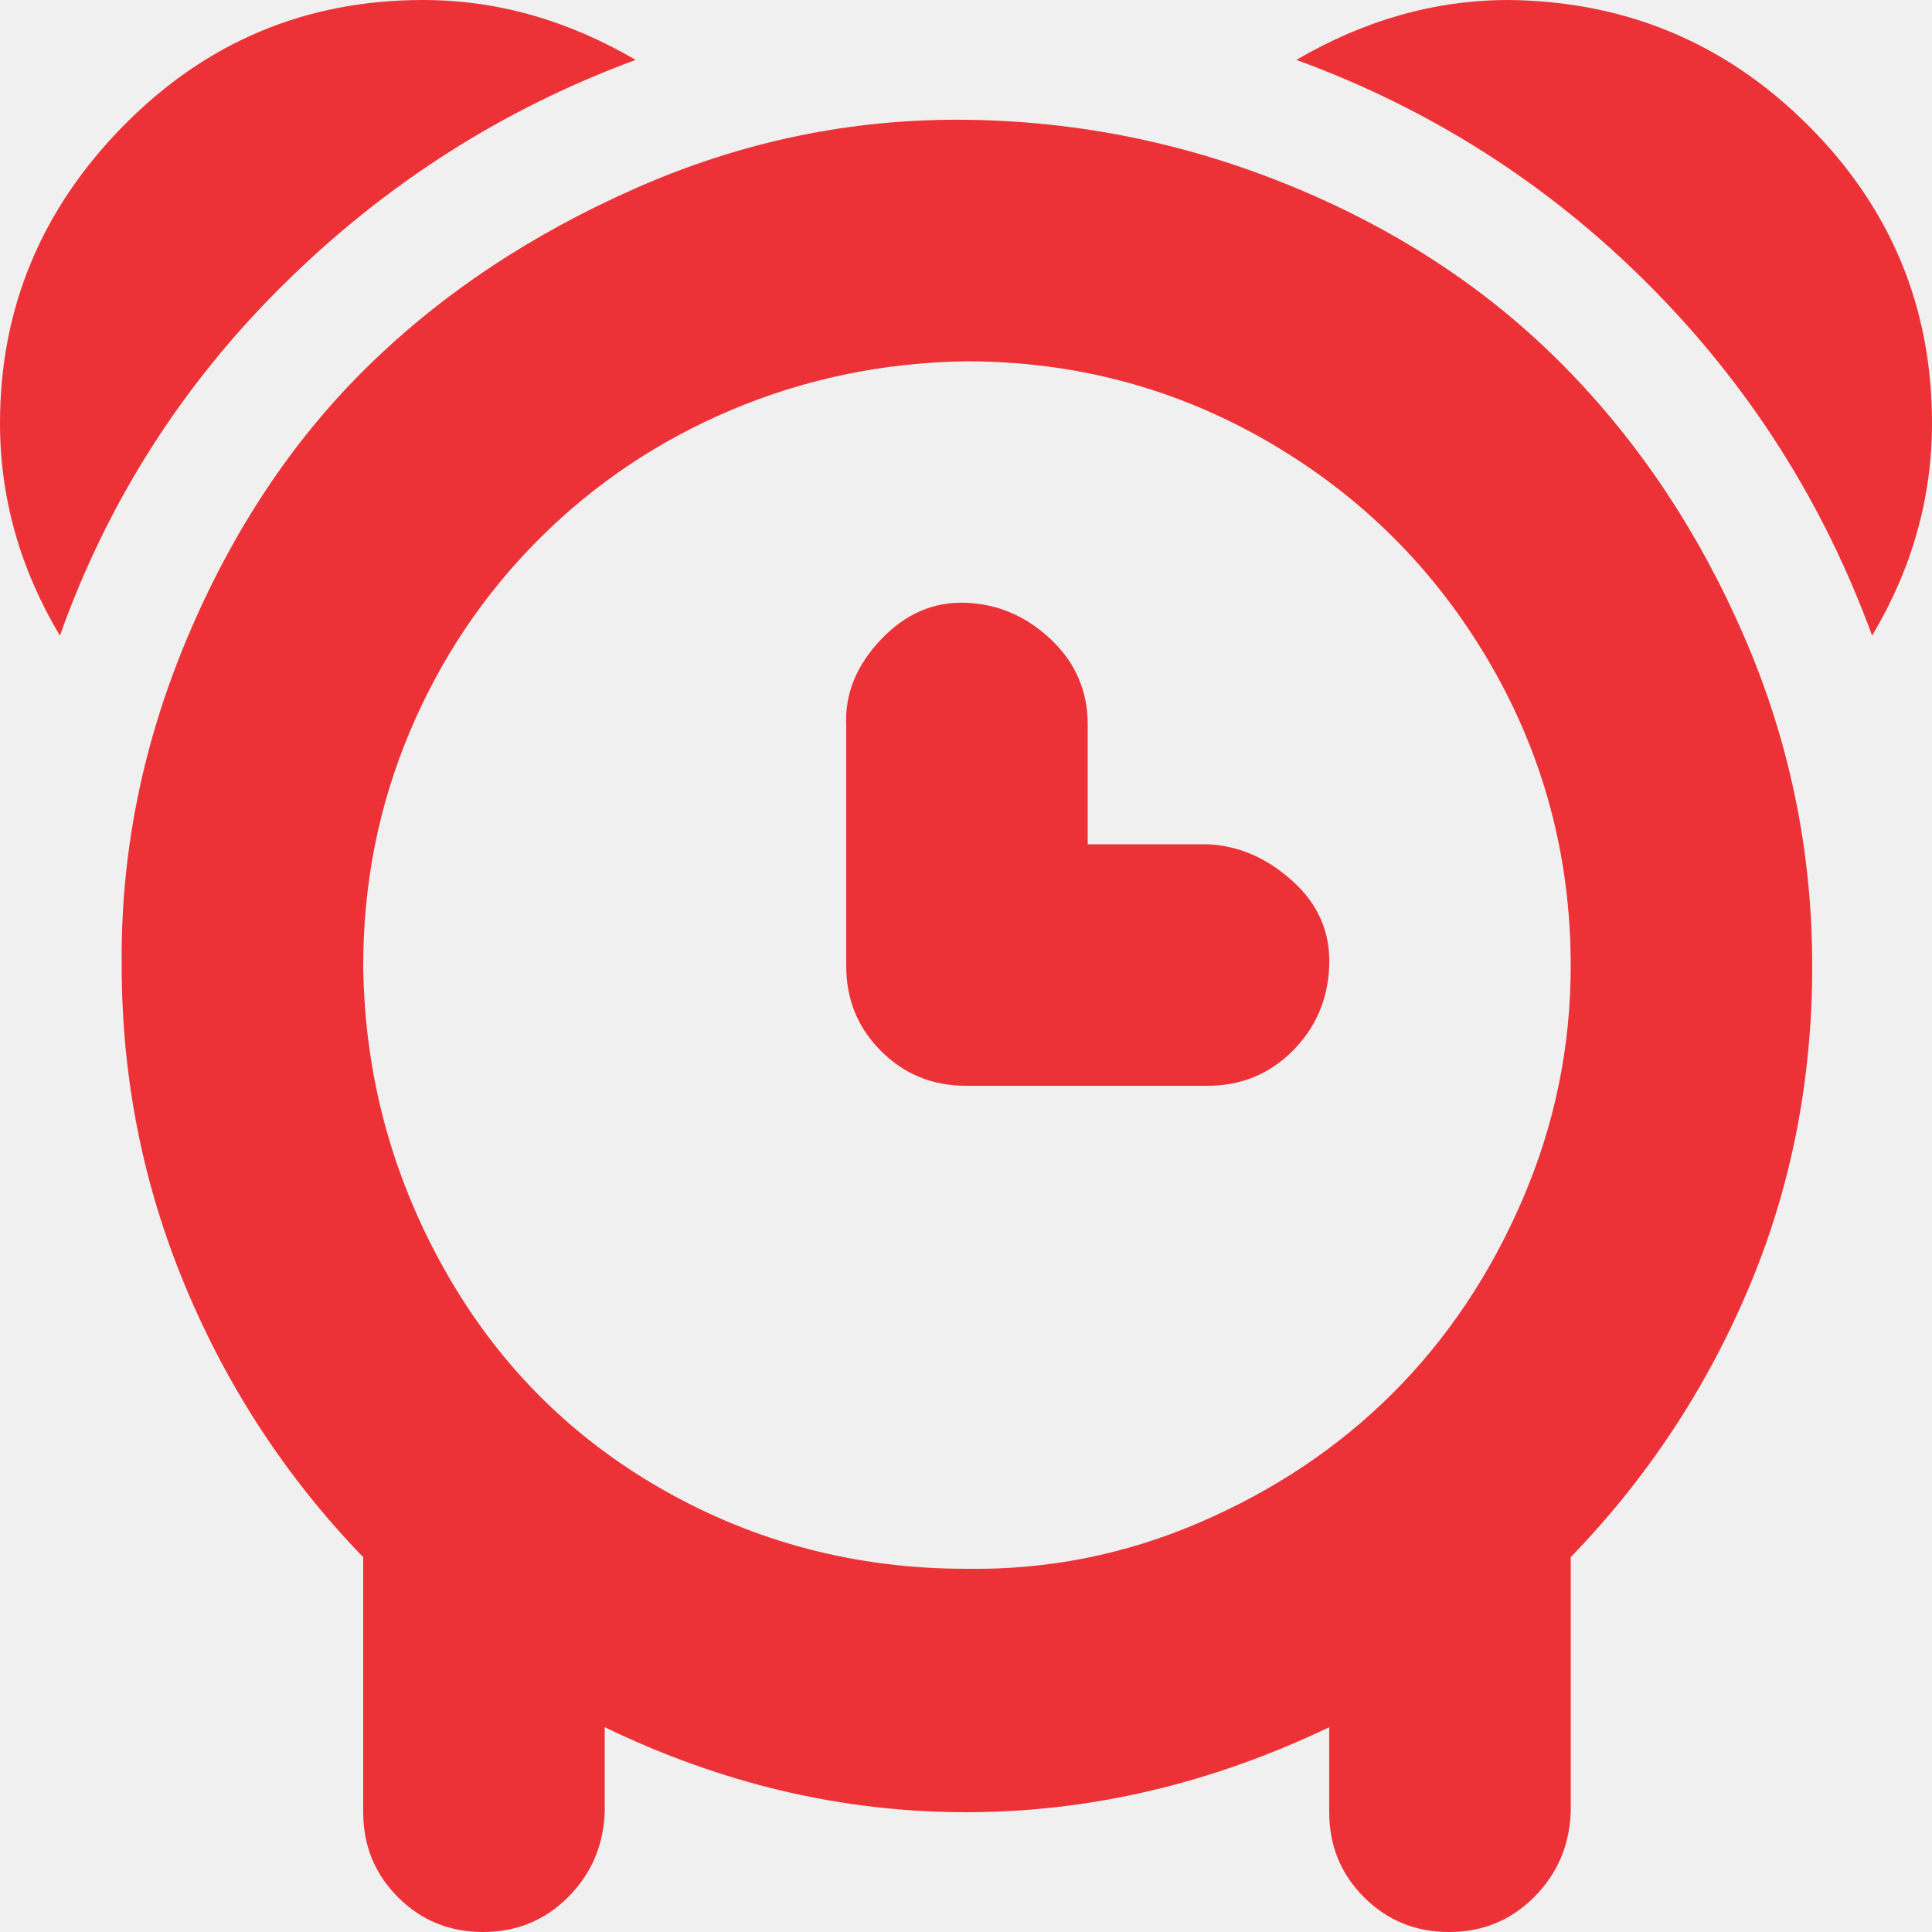
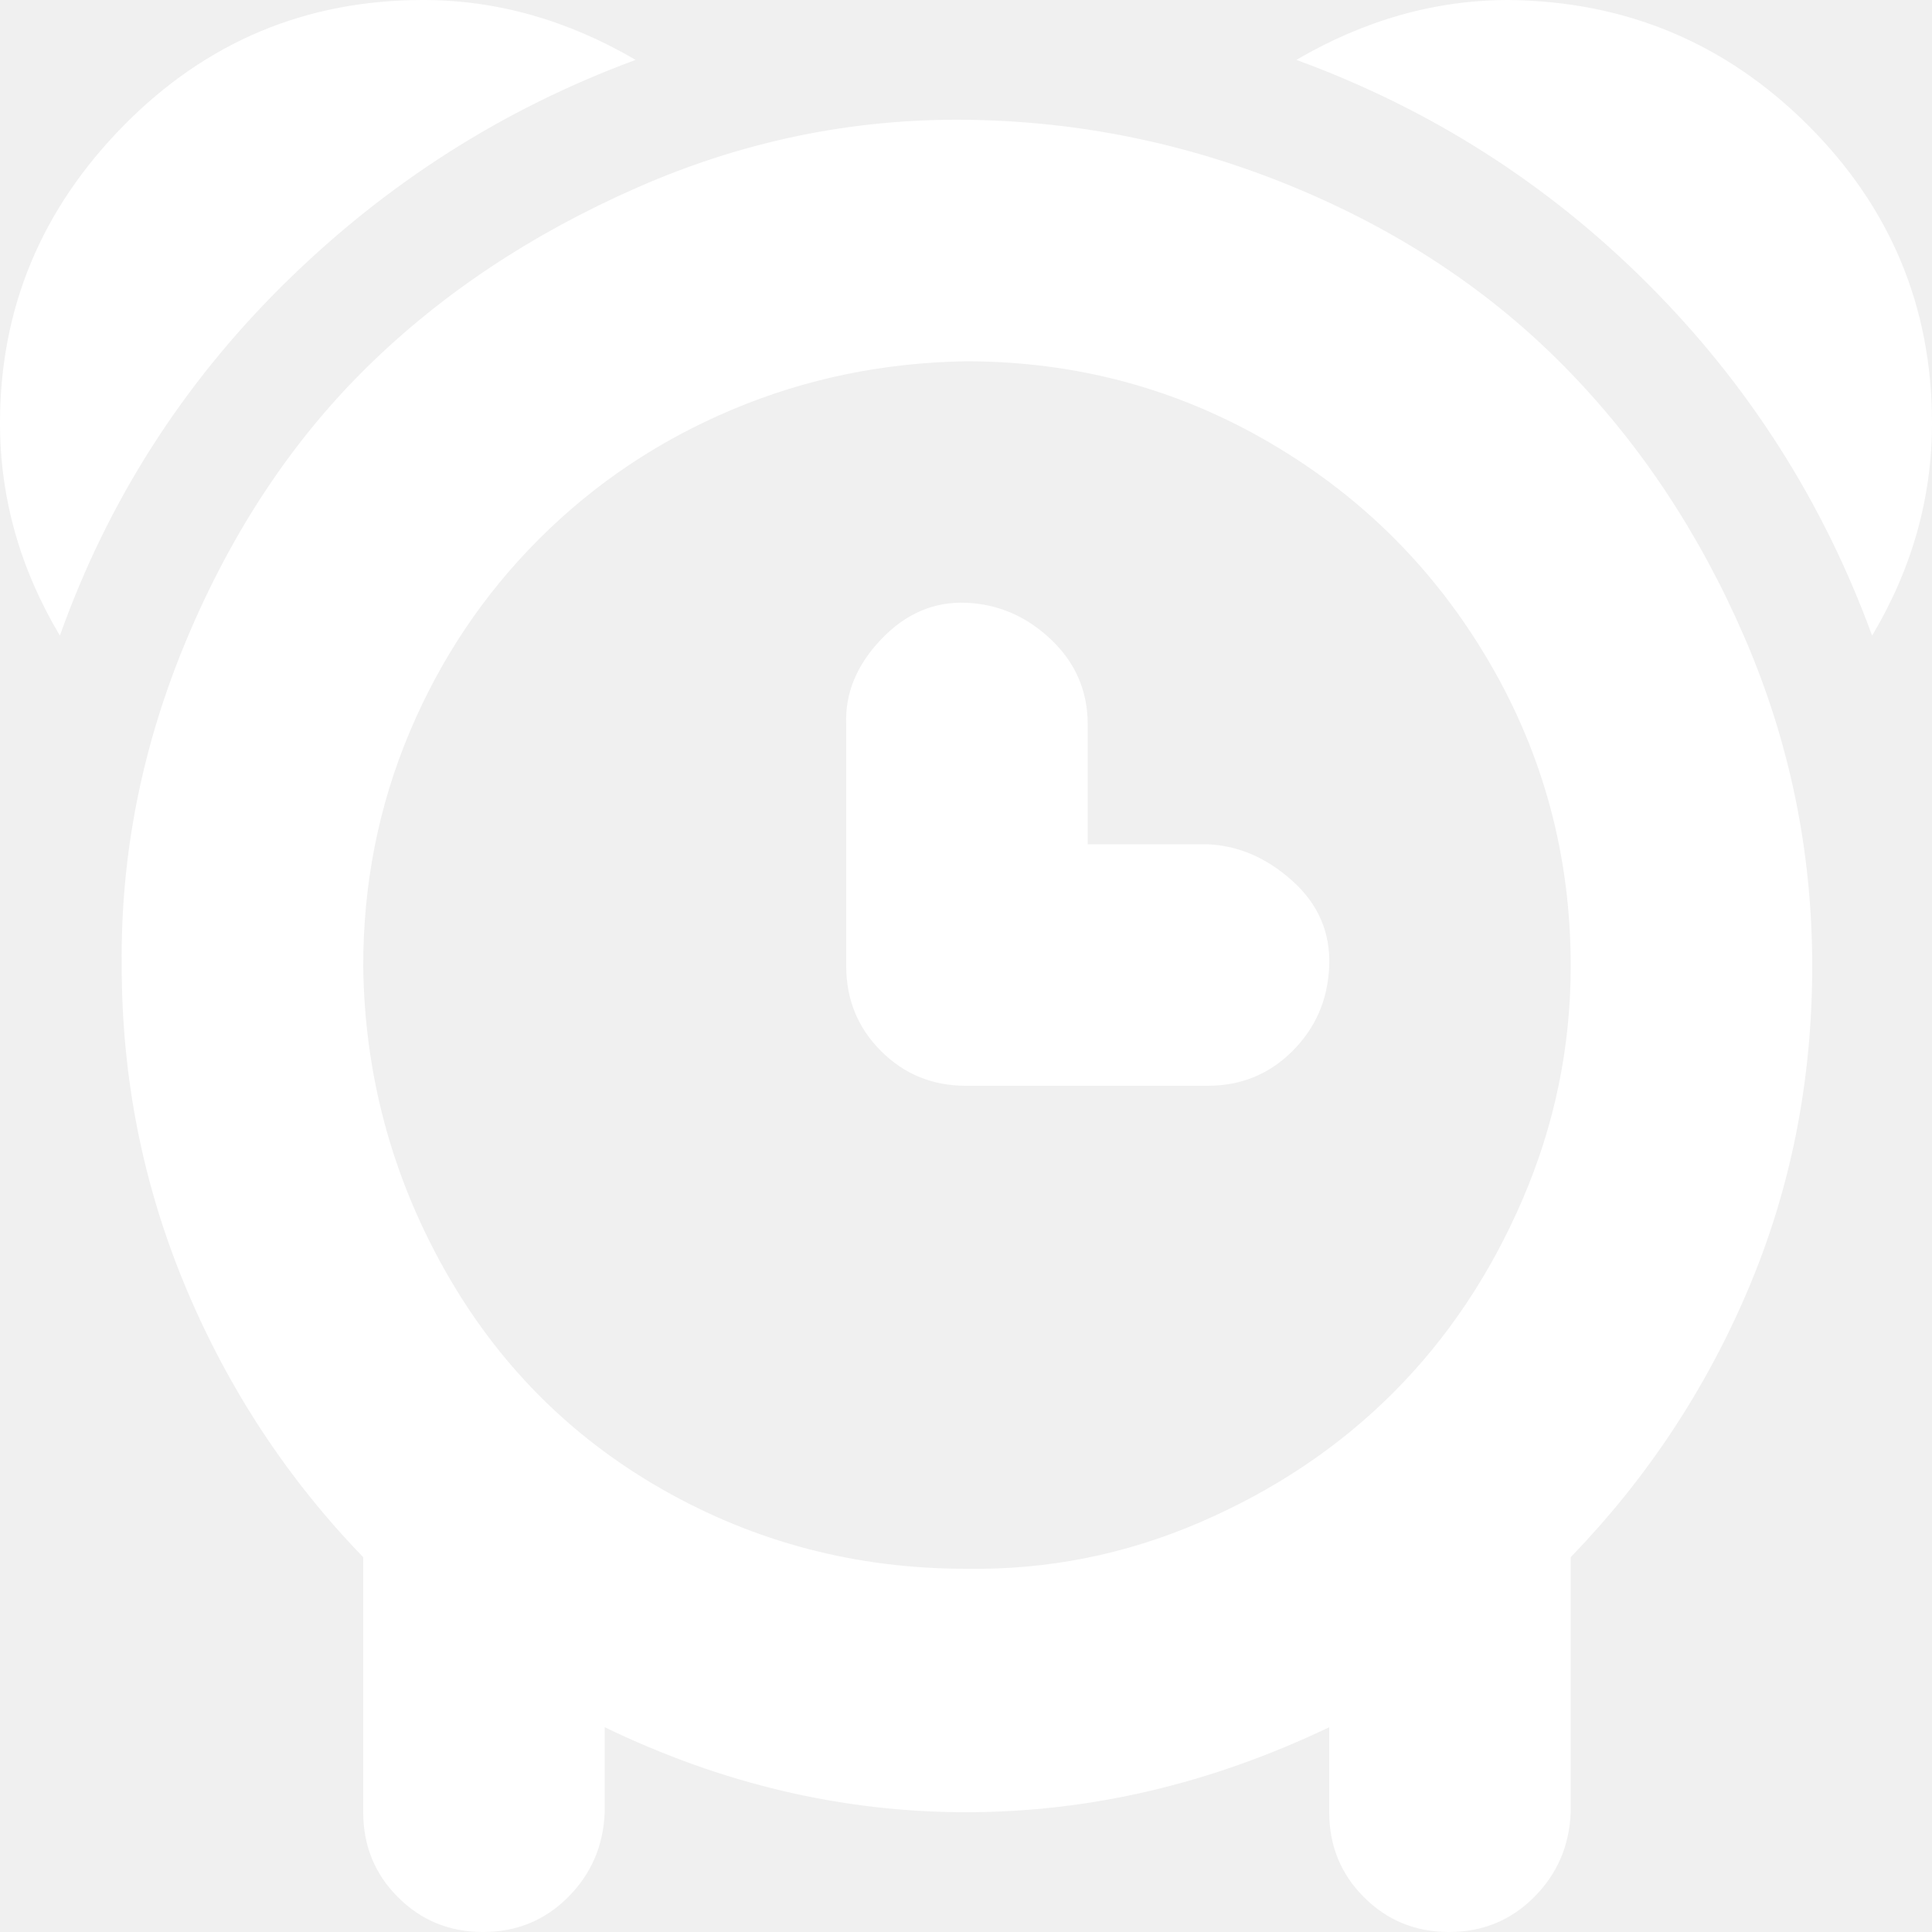
- <svg xmlns="http://www.w3.org/2000/svg" fill="#ED3237" width="800px" height="800px" viewBox="0 0 32 32" version="1.1">
+ <svg xmlns="http://www.w3.org/2000/svg" fill="#fff" width="800px" height="800px" viewBox="0 0 32 32" version="1.1">
  <g id="SVGRepo_bgCarrier" stroke-width="0" />
  <g id="SVGRepo_tracerCarrier" stroke-linecap="round" stroke-linejoin="round" />
  <g id="SVGRepo_iconCarrier">
    <path d="M0 7.008q0 1.856 0.992 3.52 1.184-3.328 3.712-5.824t5.824-3.712q-1.696-0.992-3.52-0.992-2.912 0-4.96 2.080t-2.048 4.928zM2.016 16q0 2.784 1.056 5.312t2.944 4.48v4.224q0 0.832 0.576 1.408t1.408 0.576 1.408-0.576 0.608-1.408v-1.408q2.912 1.408 5.984 1.408t6.016-1.408v1.408q0 0.832 0.576 1.408t1.408 0.576 1.408-0.576 0.608-1.408v-4.224q1.888-1.952 2.944-4.448t1.056-5.344-1.12-5.44-2.976-4.48-4.48-2.976-5.44-1.12-5.44 1.12-4.48 2.976-2.976 4.48-1.088 5.44zM6.016 16q0-2.048 0.768-3.872t2.144-3.2 3.2-2.144 3.872-0.8q2.72 0 5.024 1.344t3.648 3.648 1.344 5.024q0 2.016-0.8 3.872t-2.144 3.2-3.2 2.144-3.872 0.768q-2.72 0-5.024-1.312t-3.616-3.648-1.344-5.024zM14.016 16q0 0.832 0.576 1.408t1.408 0.576h4q0.832 0 1.408-0.576t0.608-1.408-0.608-1.408-1.408-0.608h-1.984v-1.984q0-0.832-0.608-1.408t-1.408-0.608-1.408 0.608-0.576 1.408v4zM21.472 0.992q3.328 1.216 5.824 3.712t3.712 5.824q0.992-1.664 0.992-3.52 0-2.88-2.048-4.928t-4.96-2.080q-1.824 0-3.52 0.992z" />
  </g>
</svg>
